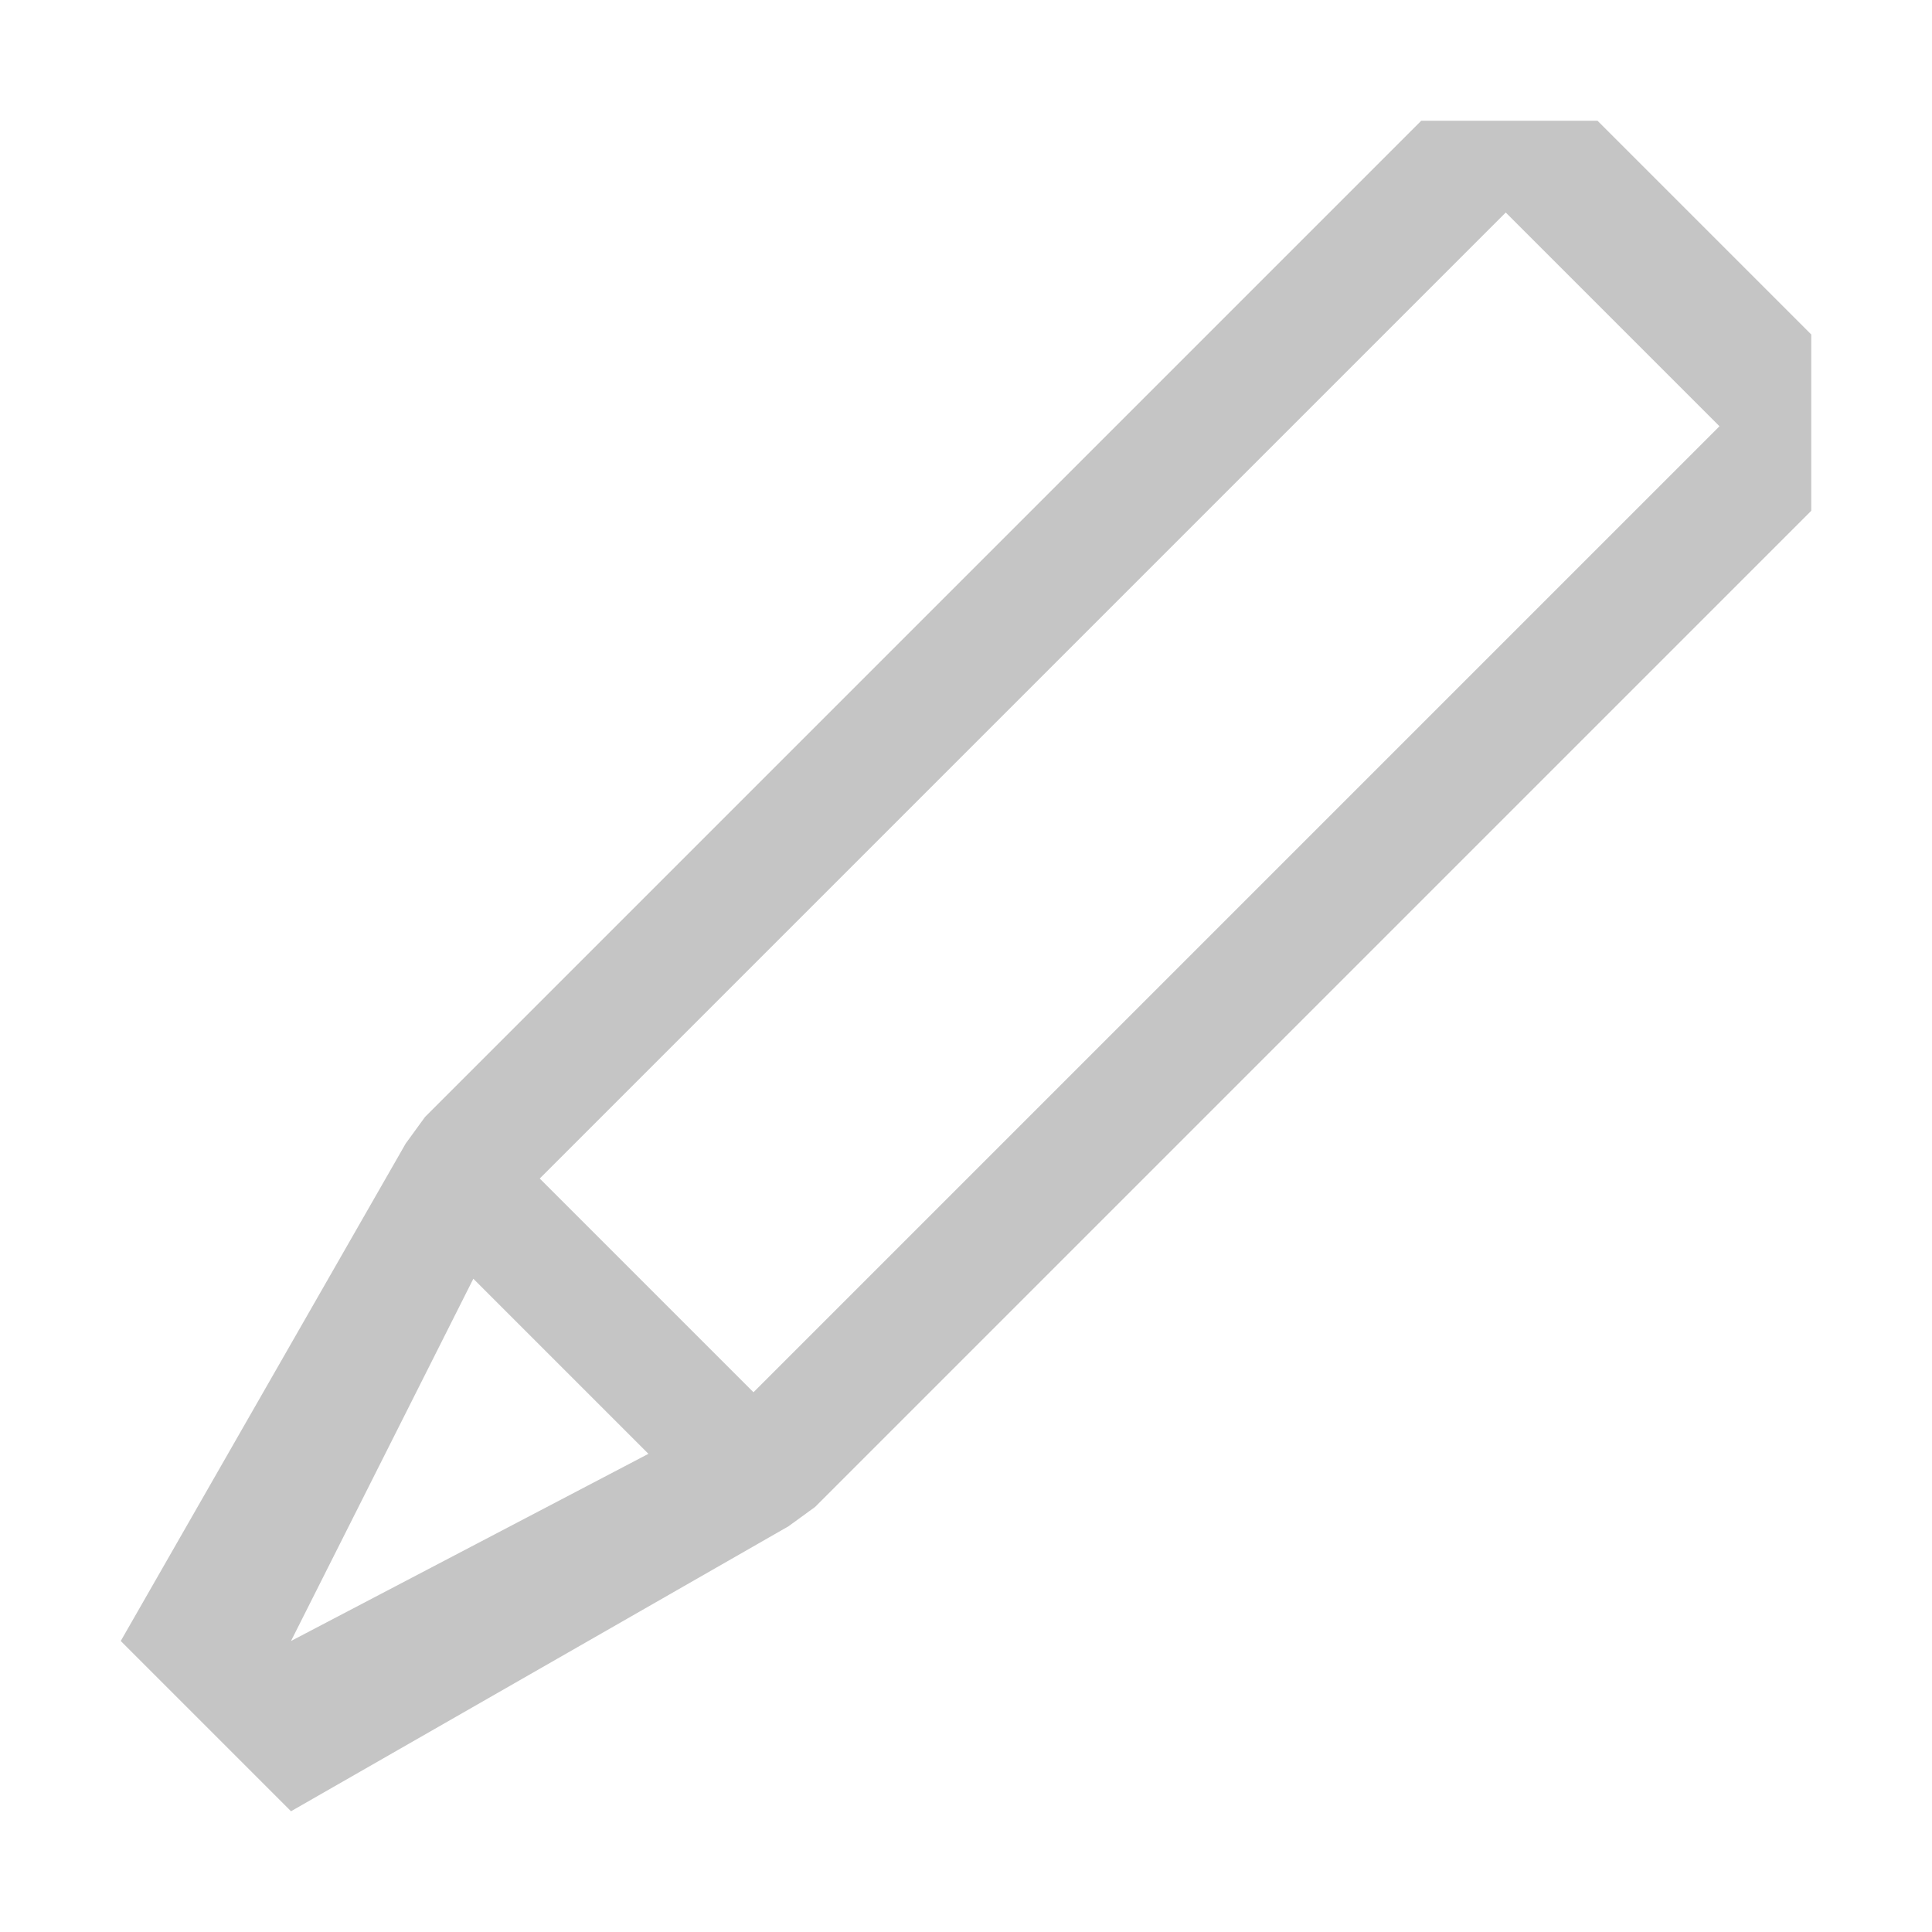
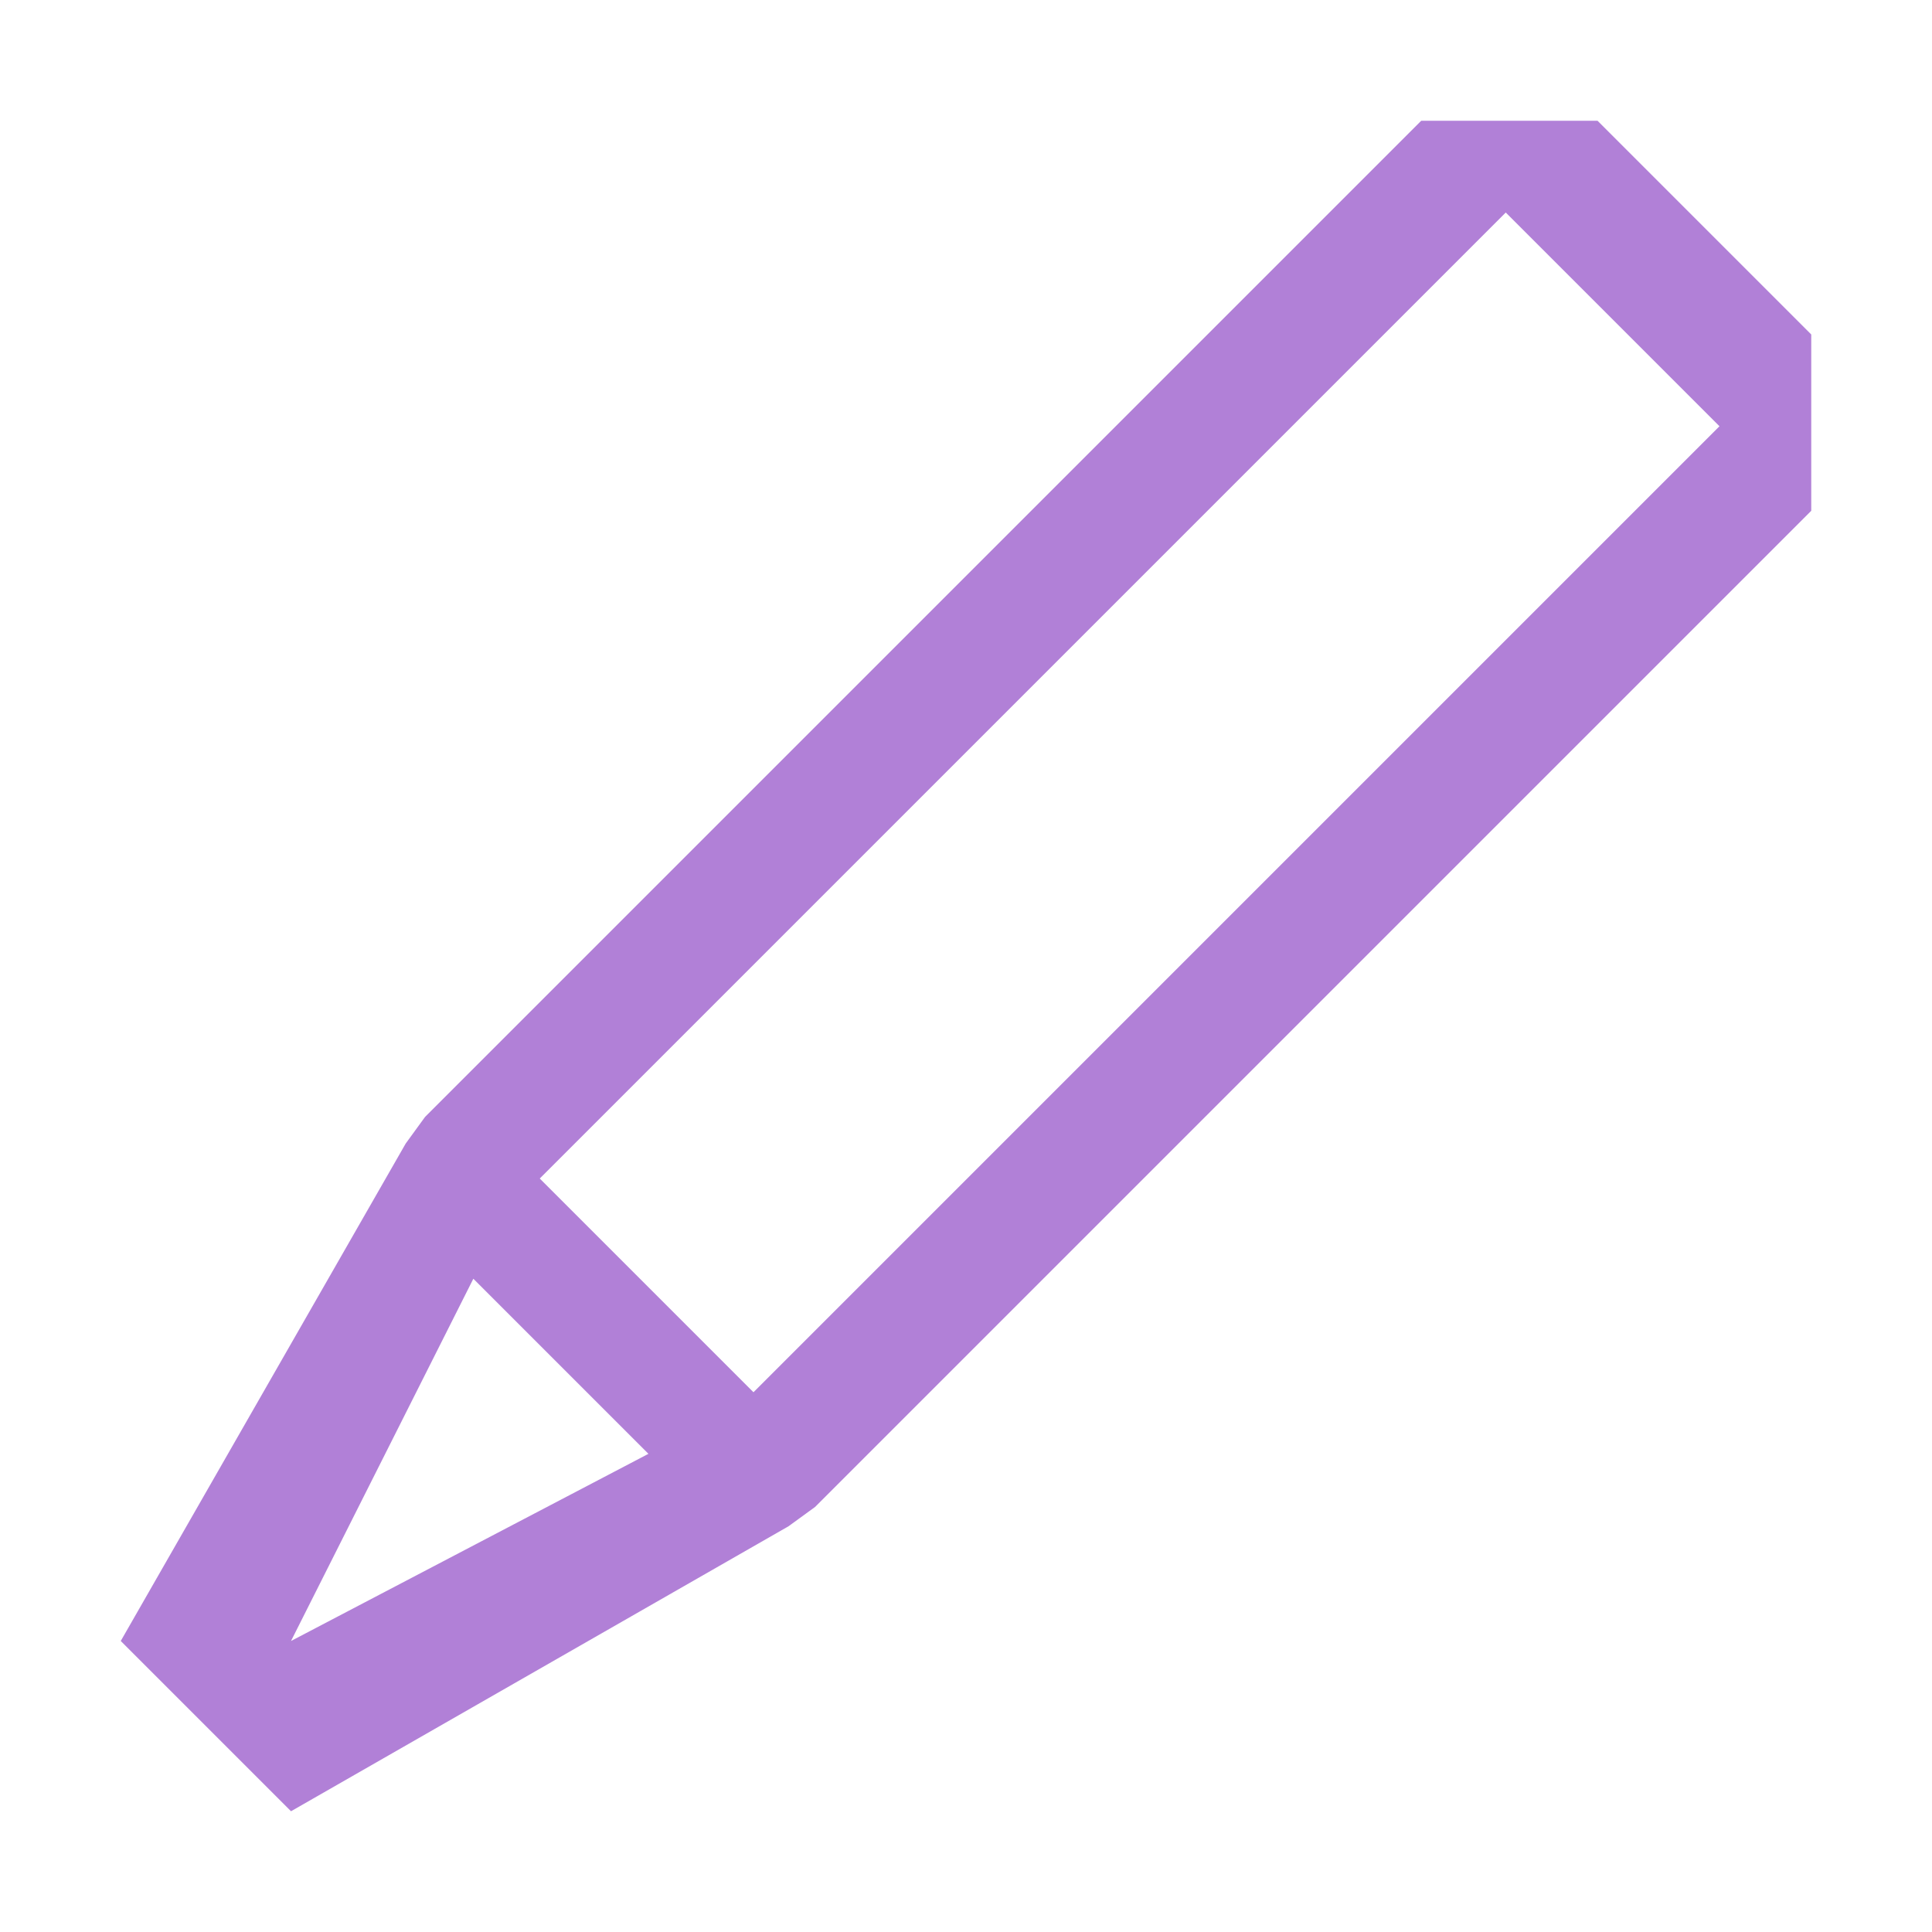
<svg xmlns="http://www.w3.org/2000/svg" width="16" height="16" viewBox="0 0 16 16" fill="none">
-   <path d="M13.23 1H11.77L3.52 9.25L3.36 9.47L1 13.59L2.41 15L6.53 12.64L6.75 12.48L15 4.23V2.77L13.23 1ZM2.41 13.59L3.92 10.59L5.37 12.04L2.41 13.59ZM6.24 11.53L4.47 9.76L12.47 1.76L14.24 3.53L6.24 11.53Z" fill="#C5C5C5" />
+   <path d="M13.23 1H11.77L3.52 9.25L3.36 9.47L1 13.59L2.41 15L6.53 12.64L6.75 12.48L15 4.23V2.77L13.23 1ZM2.41 13.59L3.92 10.59L5.37 12.04L2.41 13.59ZM6.24 11.53L4.47 9.76L12.47 1.76L14.24 3.53L6.24 11.53Z" fill="#B180D7" />
</svg>
